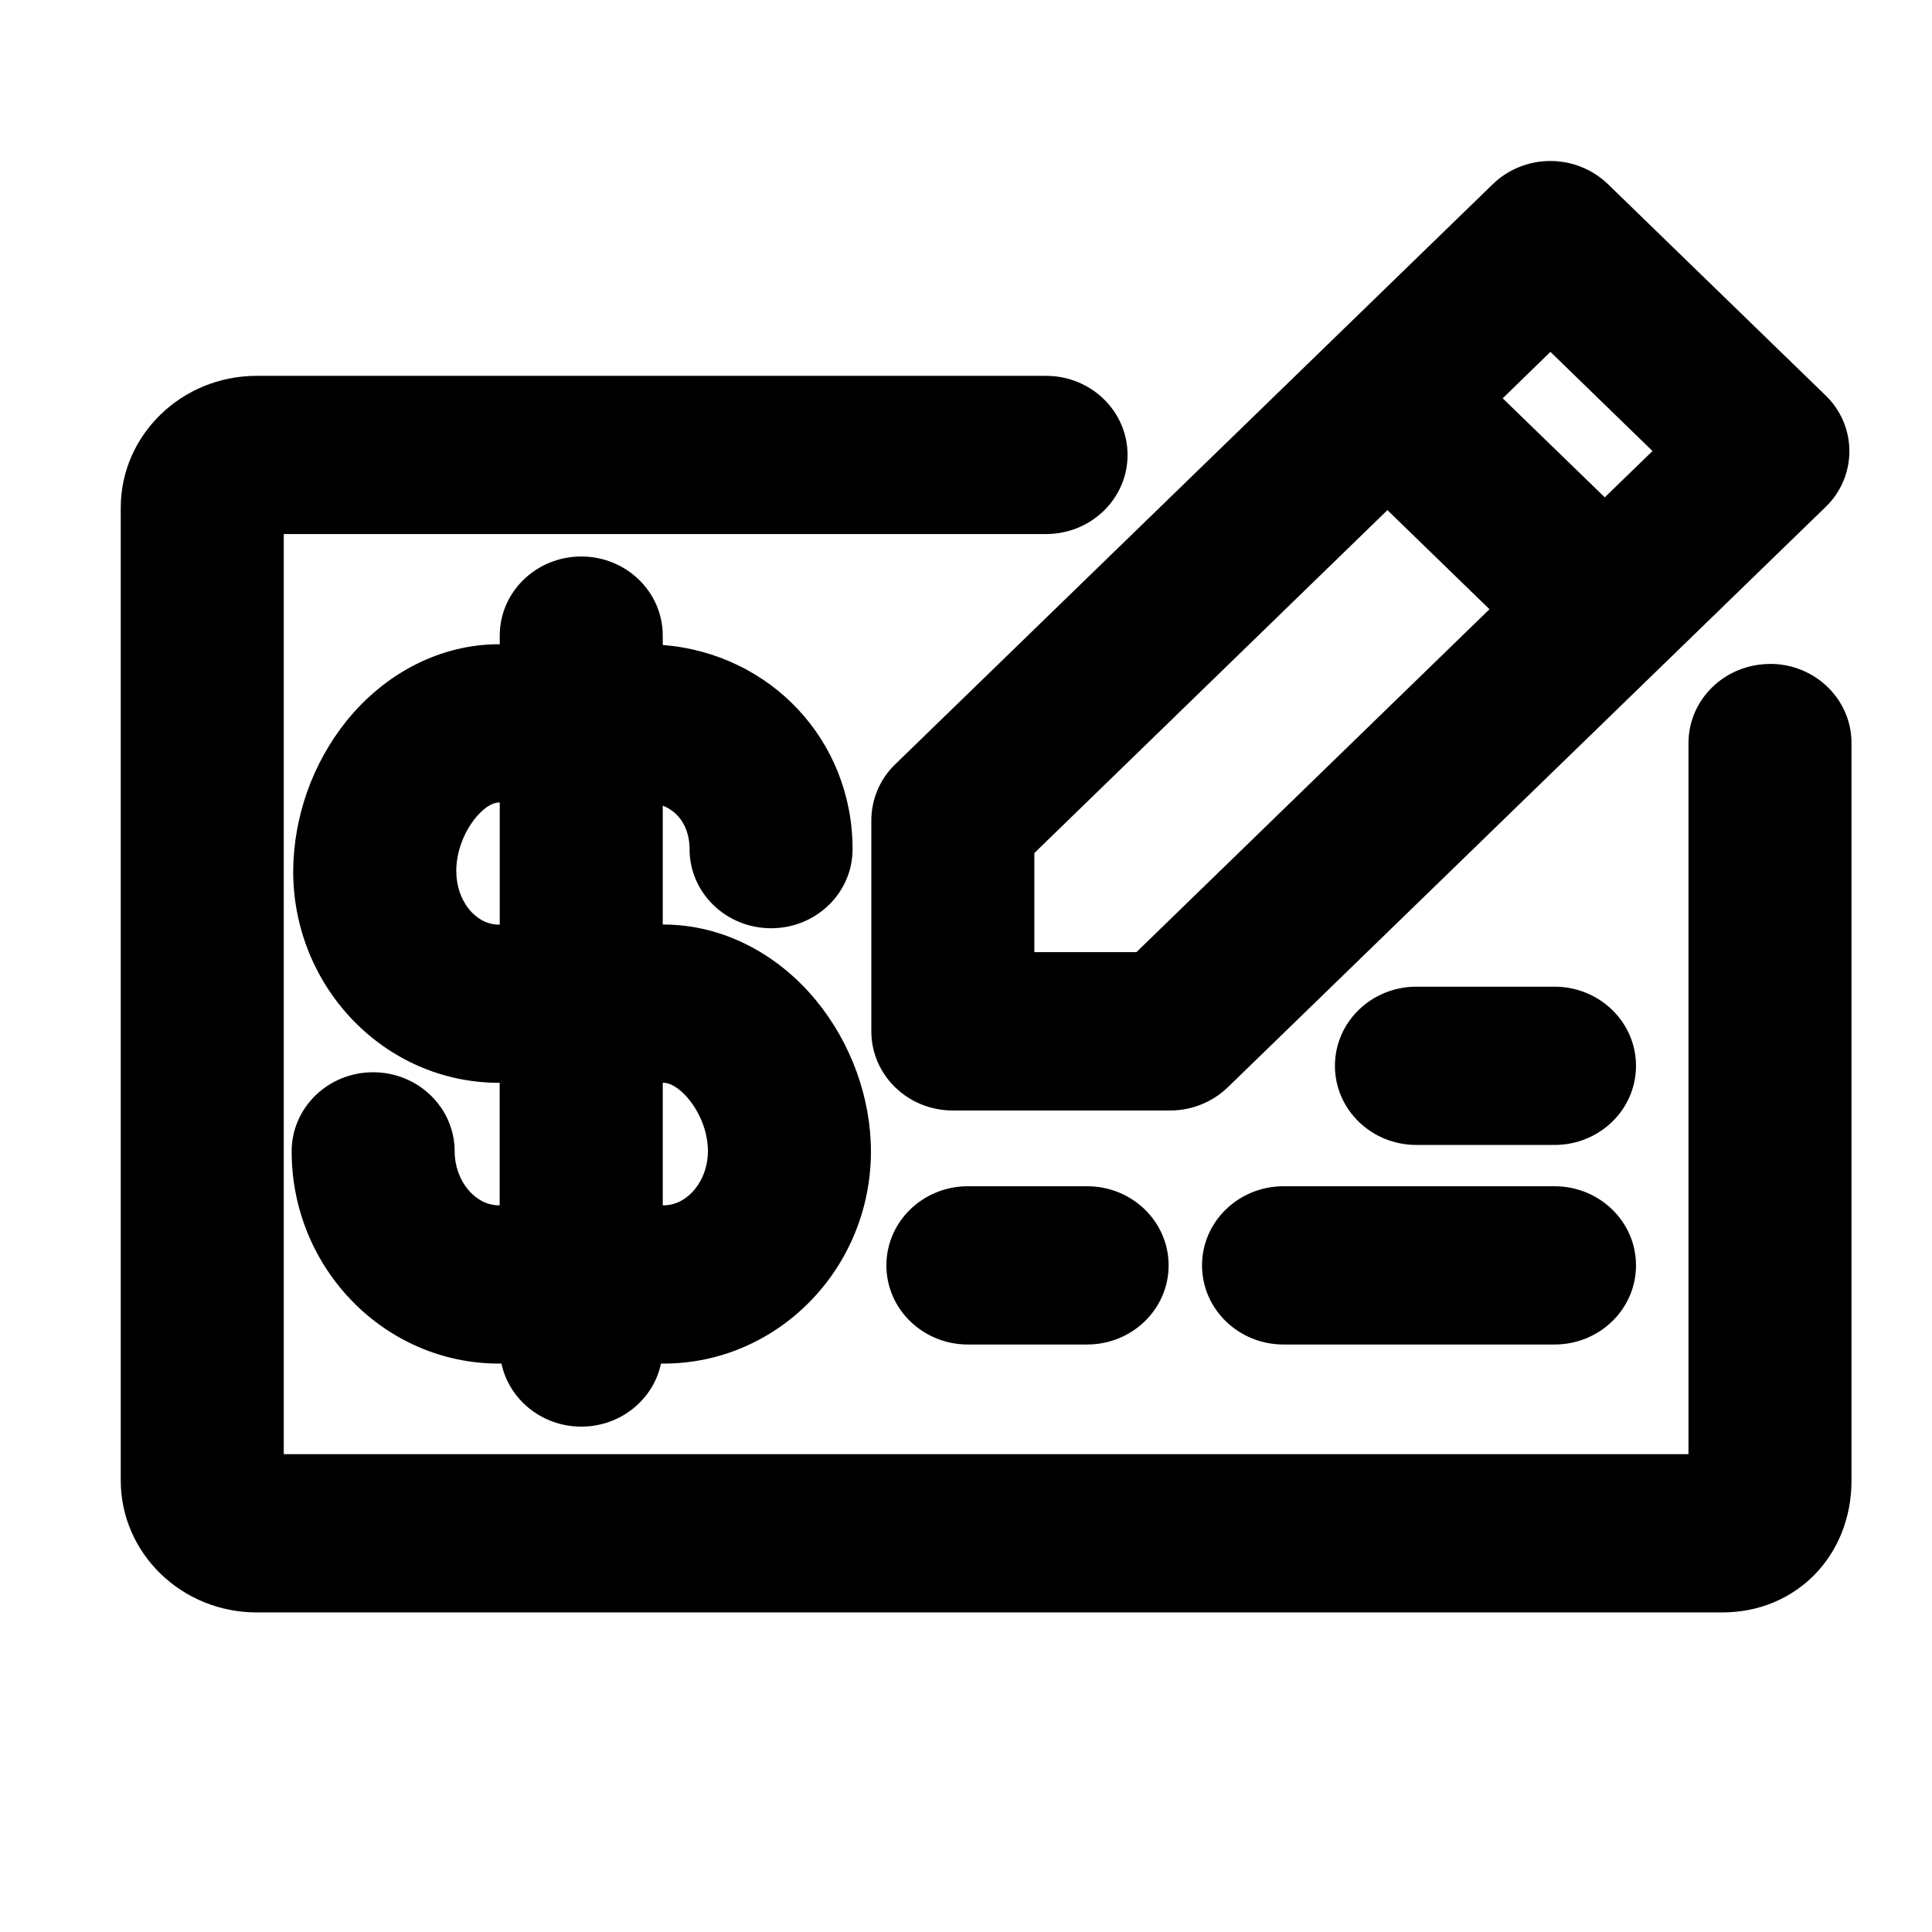
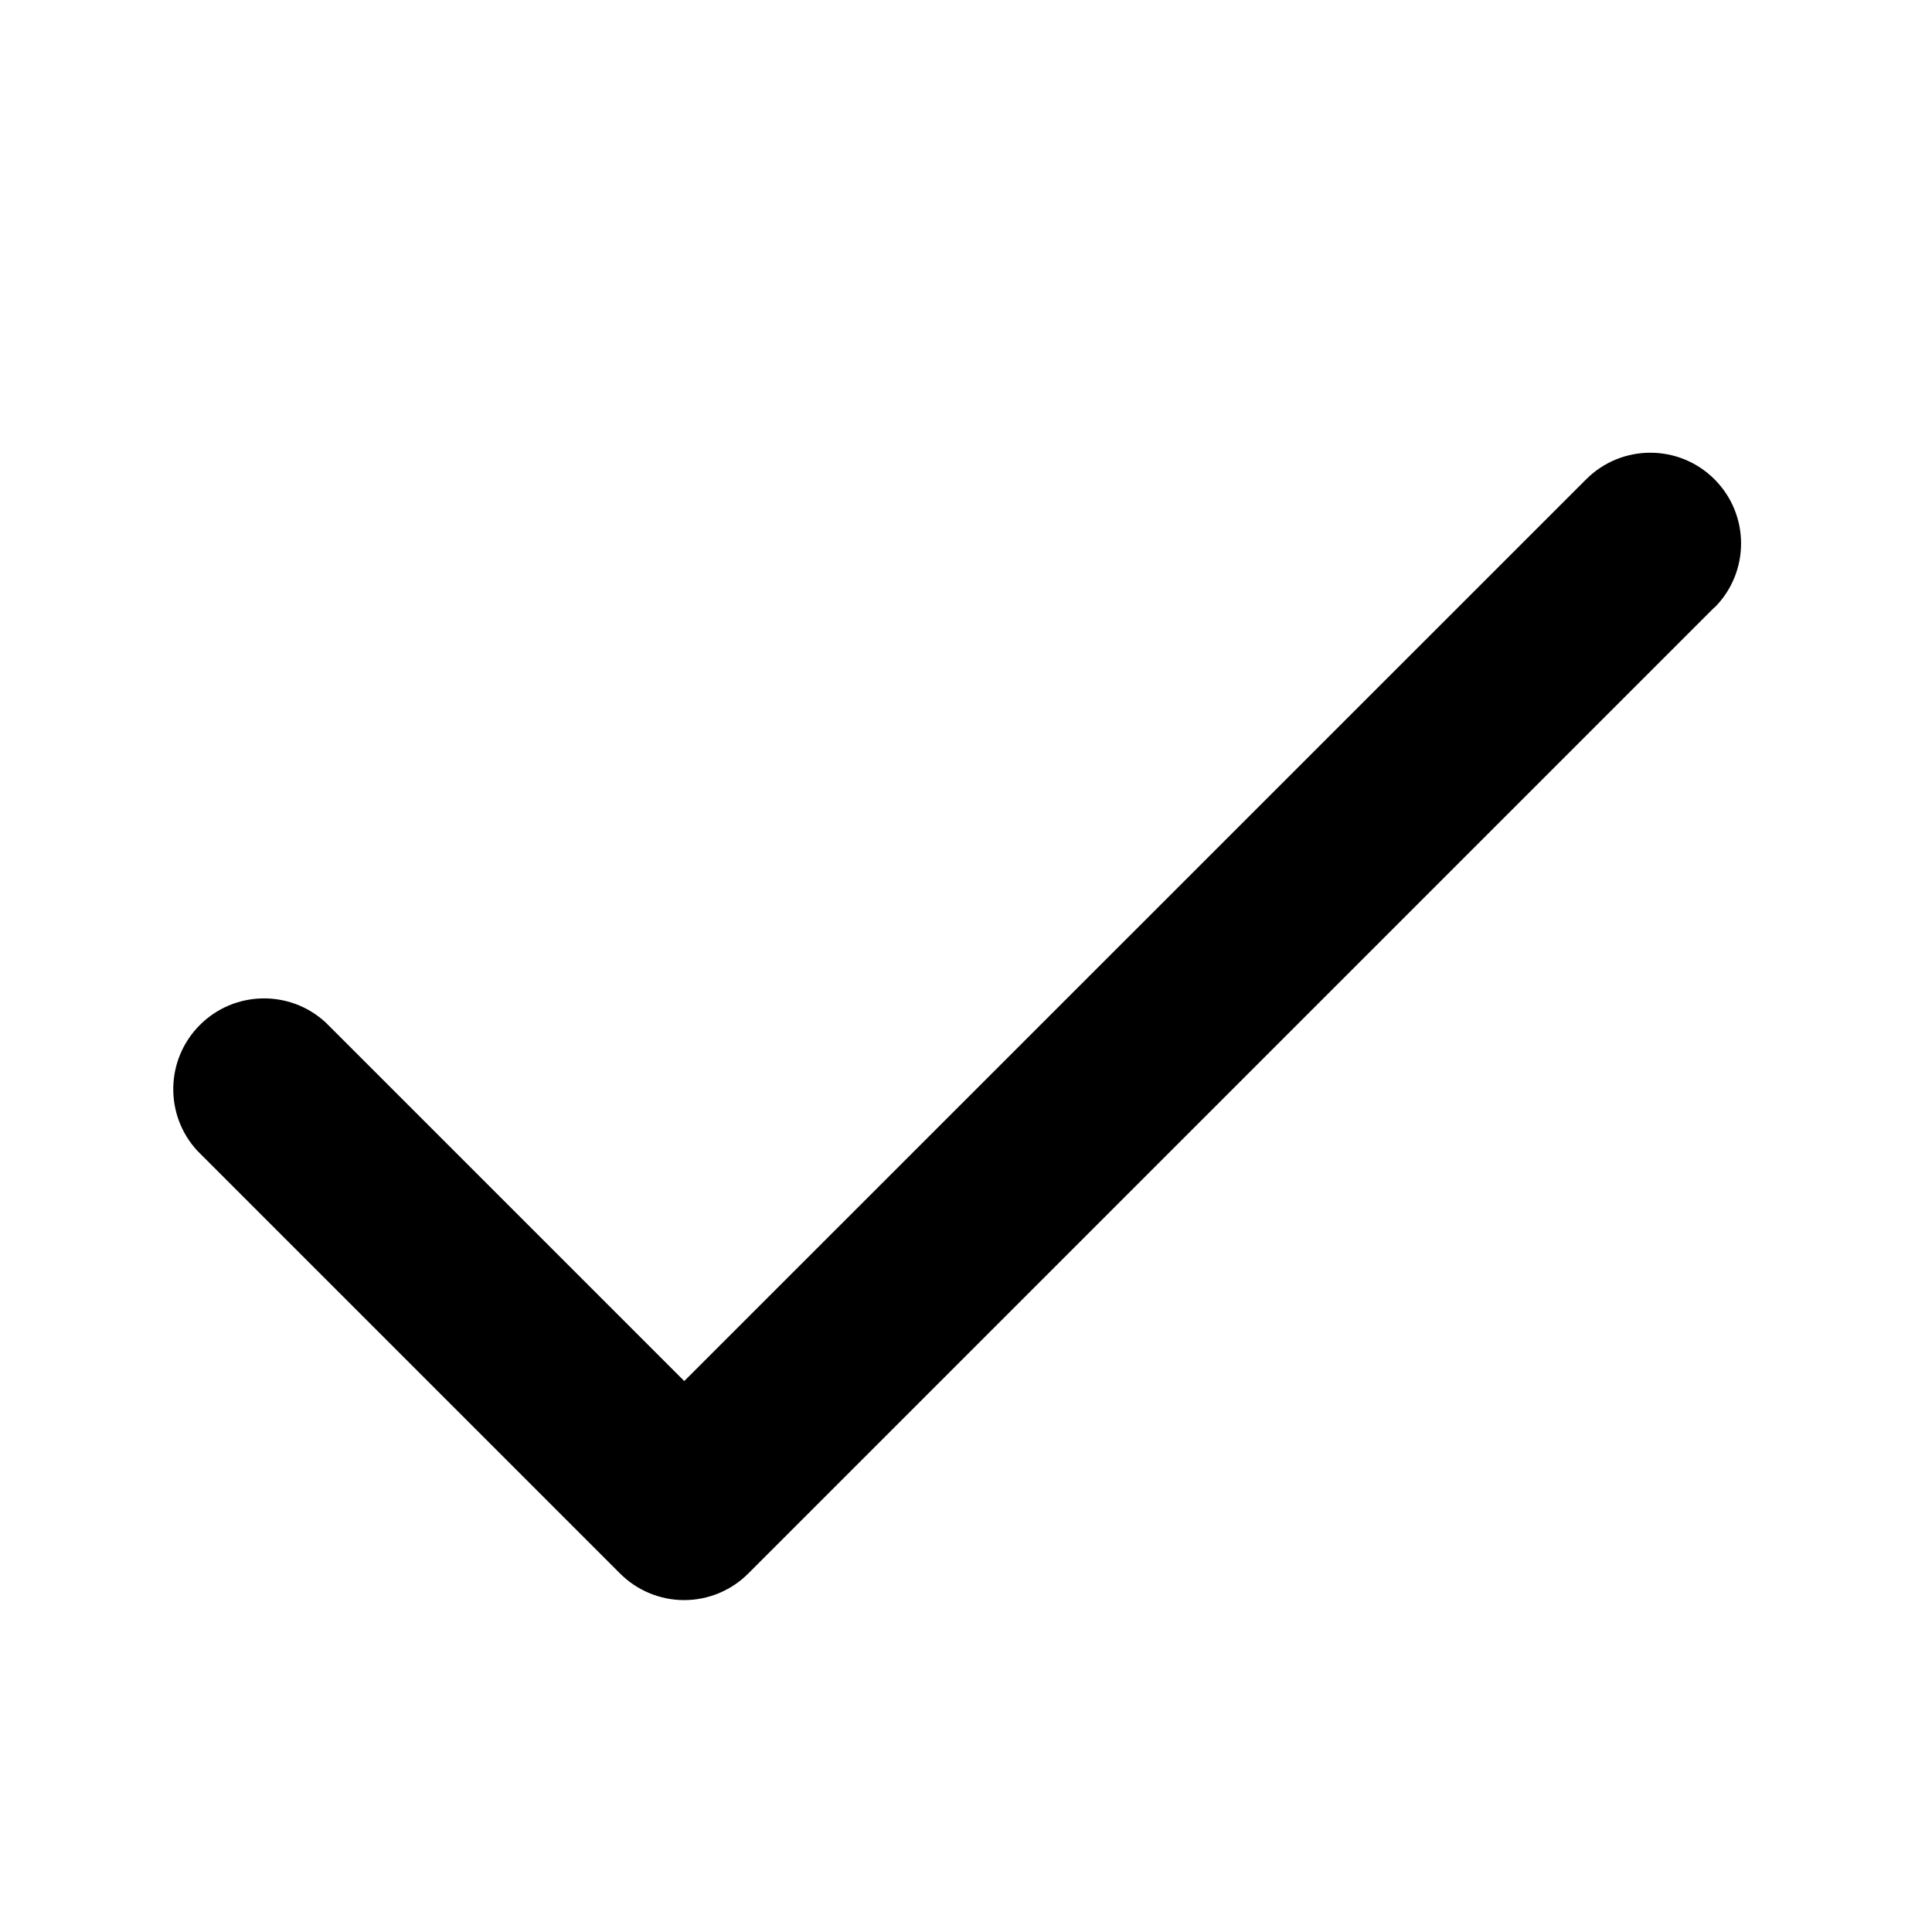
<svg xmlns="http://www.w3.org/2000/svg" viewBox="0 0 24 24" aria-hidden="true" fill="currentColor">
-   <path d="M6.198 14.973c-.298 0-.55-.307-.55-.67 0-.543-.454-.983-1.013-.983-.56 0-1.012.44-1.012.983 0 1.454 1.155 2.636 2.575 2.636h.031c.096.447.503.783.992.783.488 0 .896-.336.99-.783h.032c1.42 0 2.576-1.182 2.576-2.636 0-.664-.247-1.346-.679-1.872-.493-.601-1.184-.946-1.897-.946h-.01v-1.477c.205.08.333.278.333.54 0 .544.453.983 1.013.983s1.012-.44 1.012-.982c0-1.355-1.02-2.43-2.358-2.537v-.116c0-.543-.453-.983-1.012-.983-.56 0-1.013.44-1.013.983v.107h-.01c-.714 0-1.404.347-1.893.952a3.03 3.03 0 0 0-.663 1.866c0 1.451 1.146 2.63 2.555 2.63h.01v1.522zm0-3.487c-.293 0-.53-.299-.53-.665 0-.453.33-.852.53-.852h.01v1.517zm2.035 1.965h.01c.208 0 .551.399.551.852 0 .363-.252.67-.55.67h-.011zm3.79 1.285c-.559 0-1.012.44-1.012.983s.453.983 1.013.983h1.48c.56 0 1.013-.44 1.013-.983s-.453-.983-1.012-.983zm7.288 0h-3.366c-.56 0-1.013.44-1.013.983s.453.983 1.013.983h3.366c.56 0 1.012-.44 1.012-.983s-.453-.983-1.012-.983m0-2.479h-1.716c-.56 0-1.012.44-1.012.983s.453.983 1.012.983h1.716c.56 0 1.012-.44 1.012-.983s-.453-.983-1.012-.983M11.12 9.495a.97.97 0 0 0-.296.696v2.62c0 .544.453.984 1.012.984h2.7c.268 0 .525-.104.716-.288L22.676 6.3a.96.96 0 0 0 0-1.39l-2.7-2.621A1.03 1.03 0 0 0 19.26 2c-.269 0-.526.103-.716.288zm2.997 2.333h-1.268v-1.231l4.386-4.26 1.268 1.231zm6.411-6.225-.593.575-1.268-1.23.593-.577z" />
-   <path d="M21.988 8.248c-.56 0-1.013.44-1.013.983v8.833H3.525V6.634h9.47c.559 0 1.012-.44 1.012-.982 0-.543-.453-.983-1.012-.983H3.187c-.93 0-1.687.735-1.687 1.638v12.085c0 .903.757 1.638 1.687 1.638h18.21c.914 0 1.603-.704 1.603-1.638V9.23c0-.544-.453-.983-1.012-.983" />
+   <path d="m21.296 7.546-12 12a1.125 1.125 0 0 1-1.594 0l-5.25-5.25a1.128 1.128 0 0 1 1.594-1.594L8.5 17.156 19.704 5.954a1.127 1.127 0 1 1 1.594 1.594z" />
</svg>
